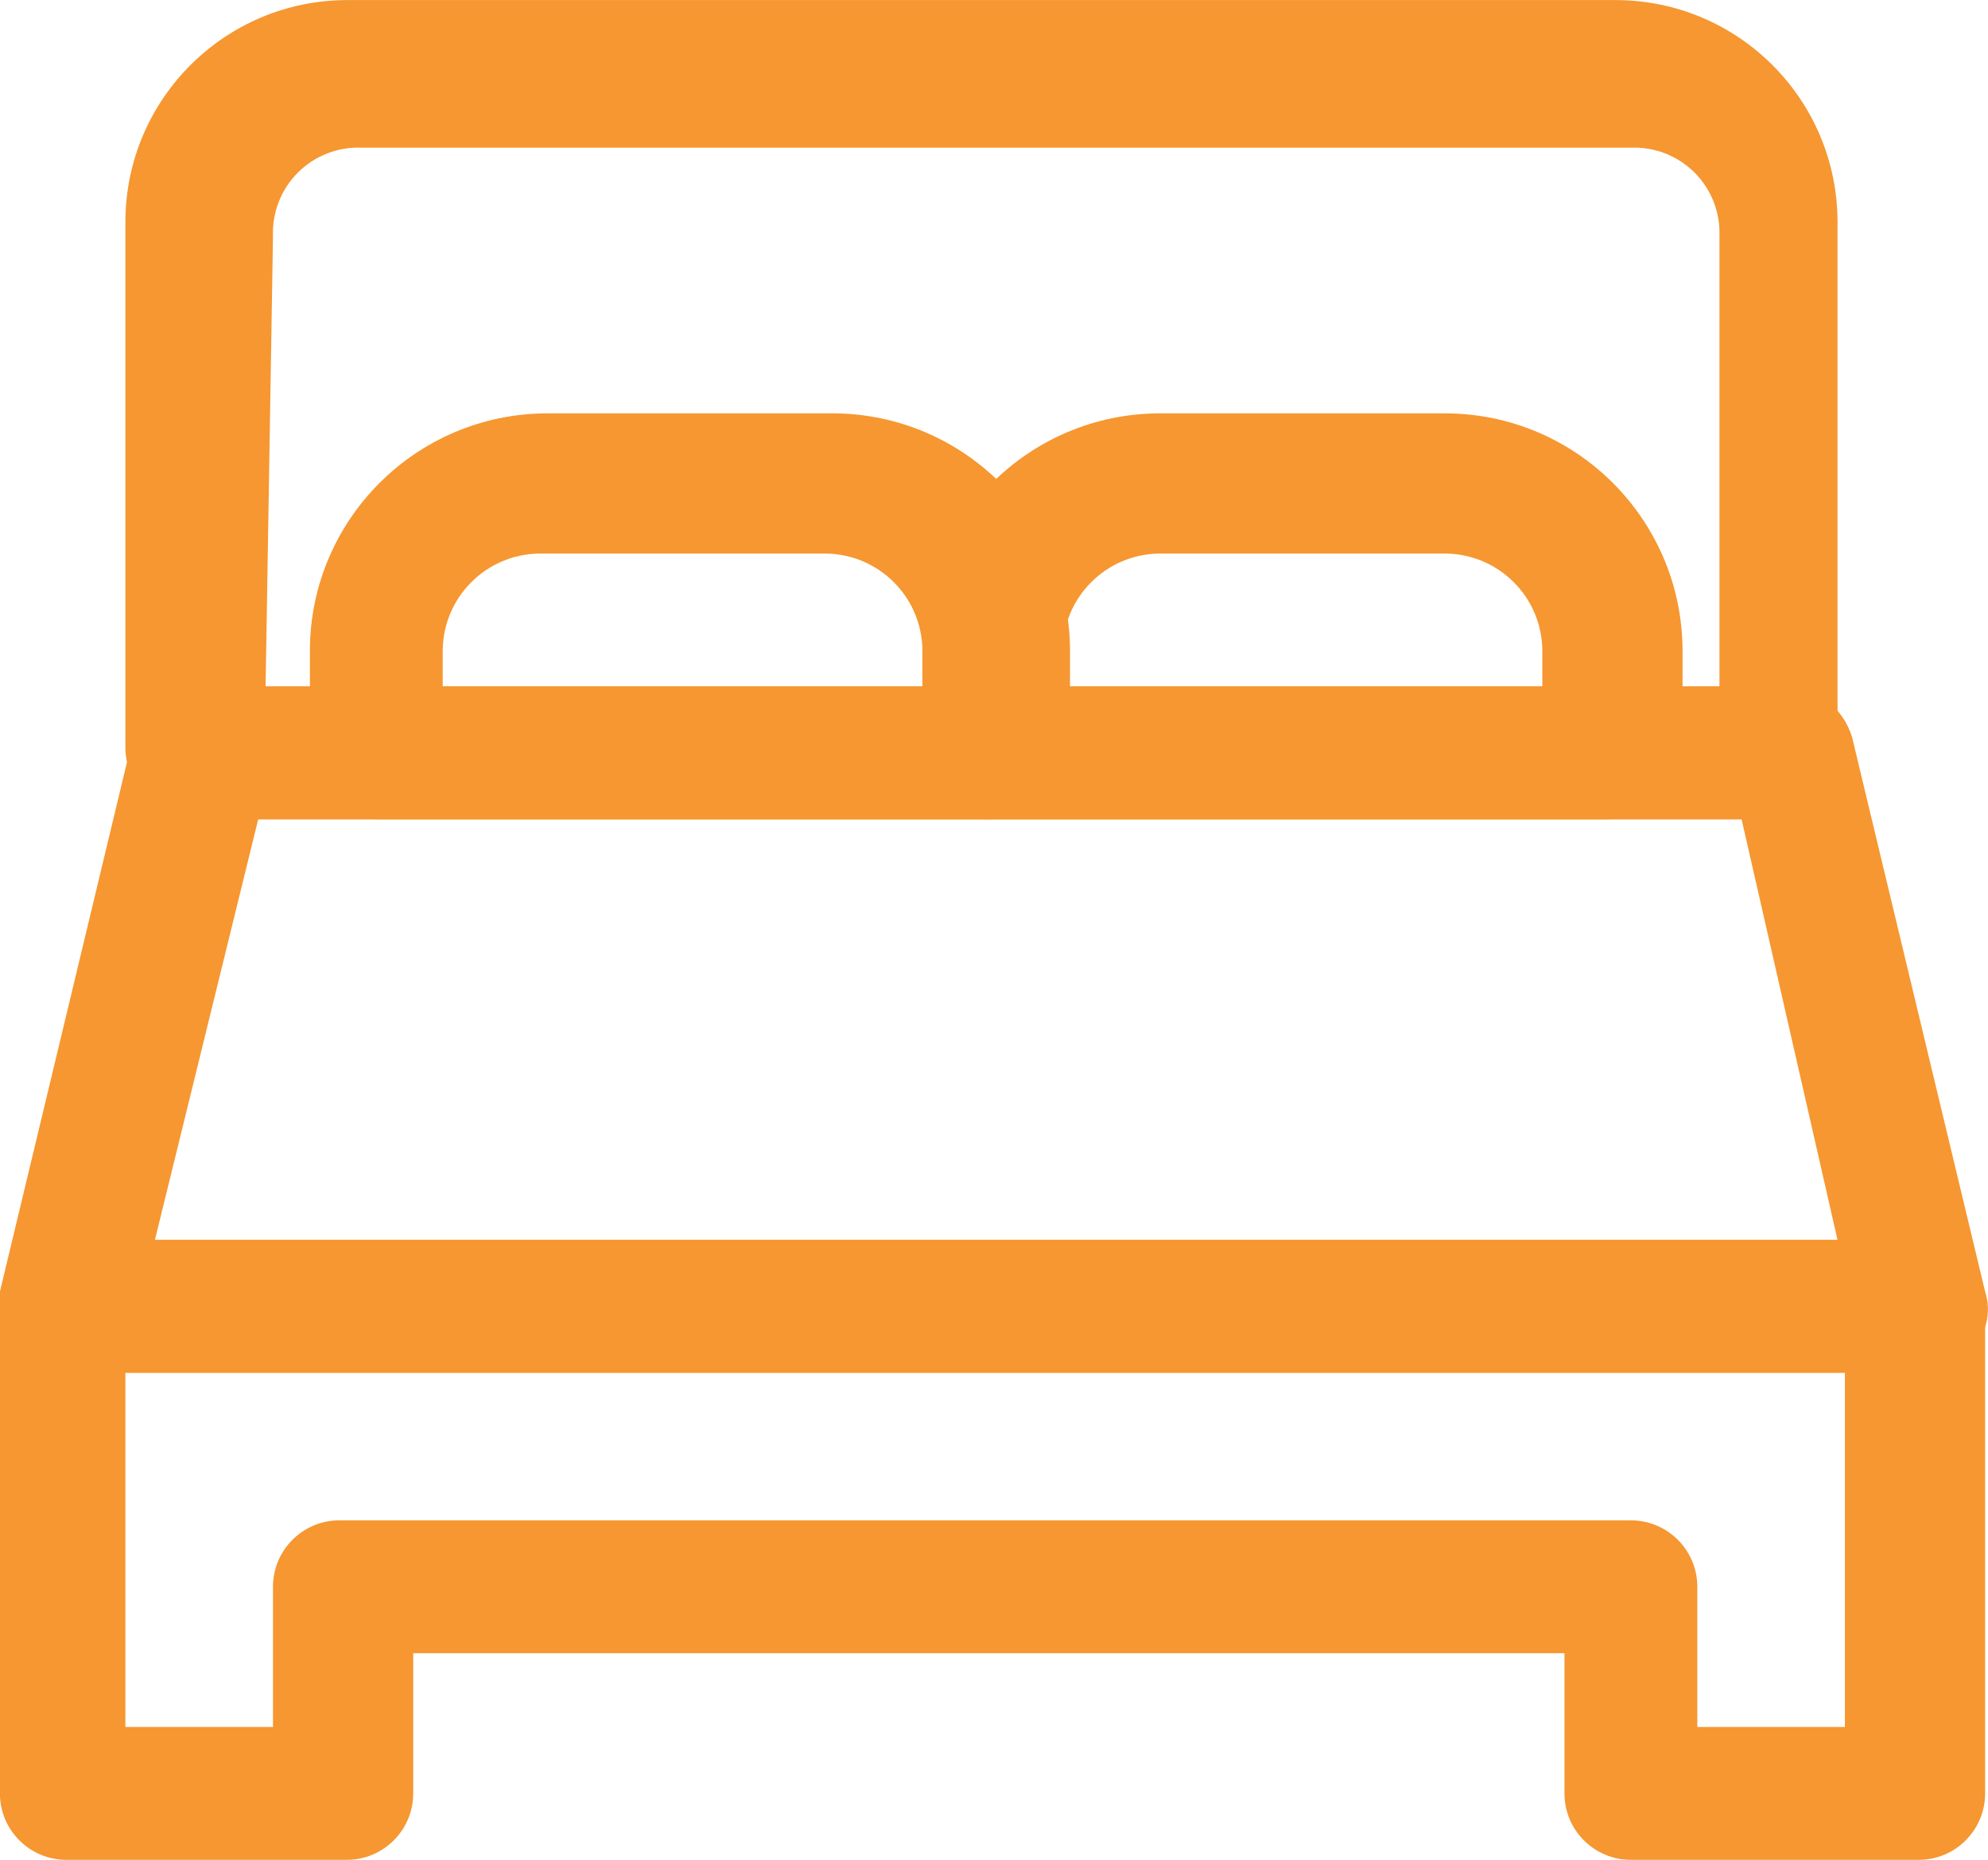
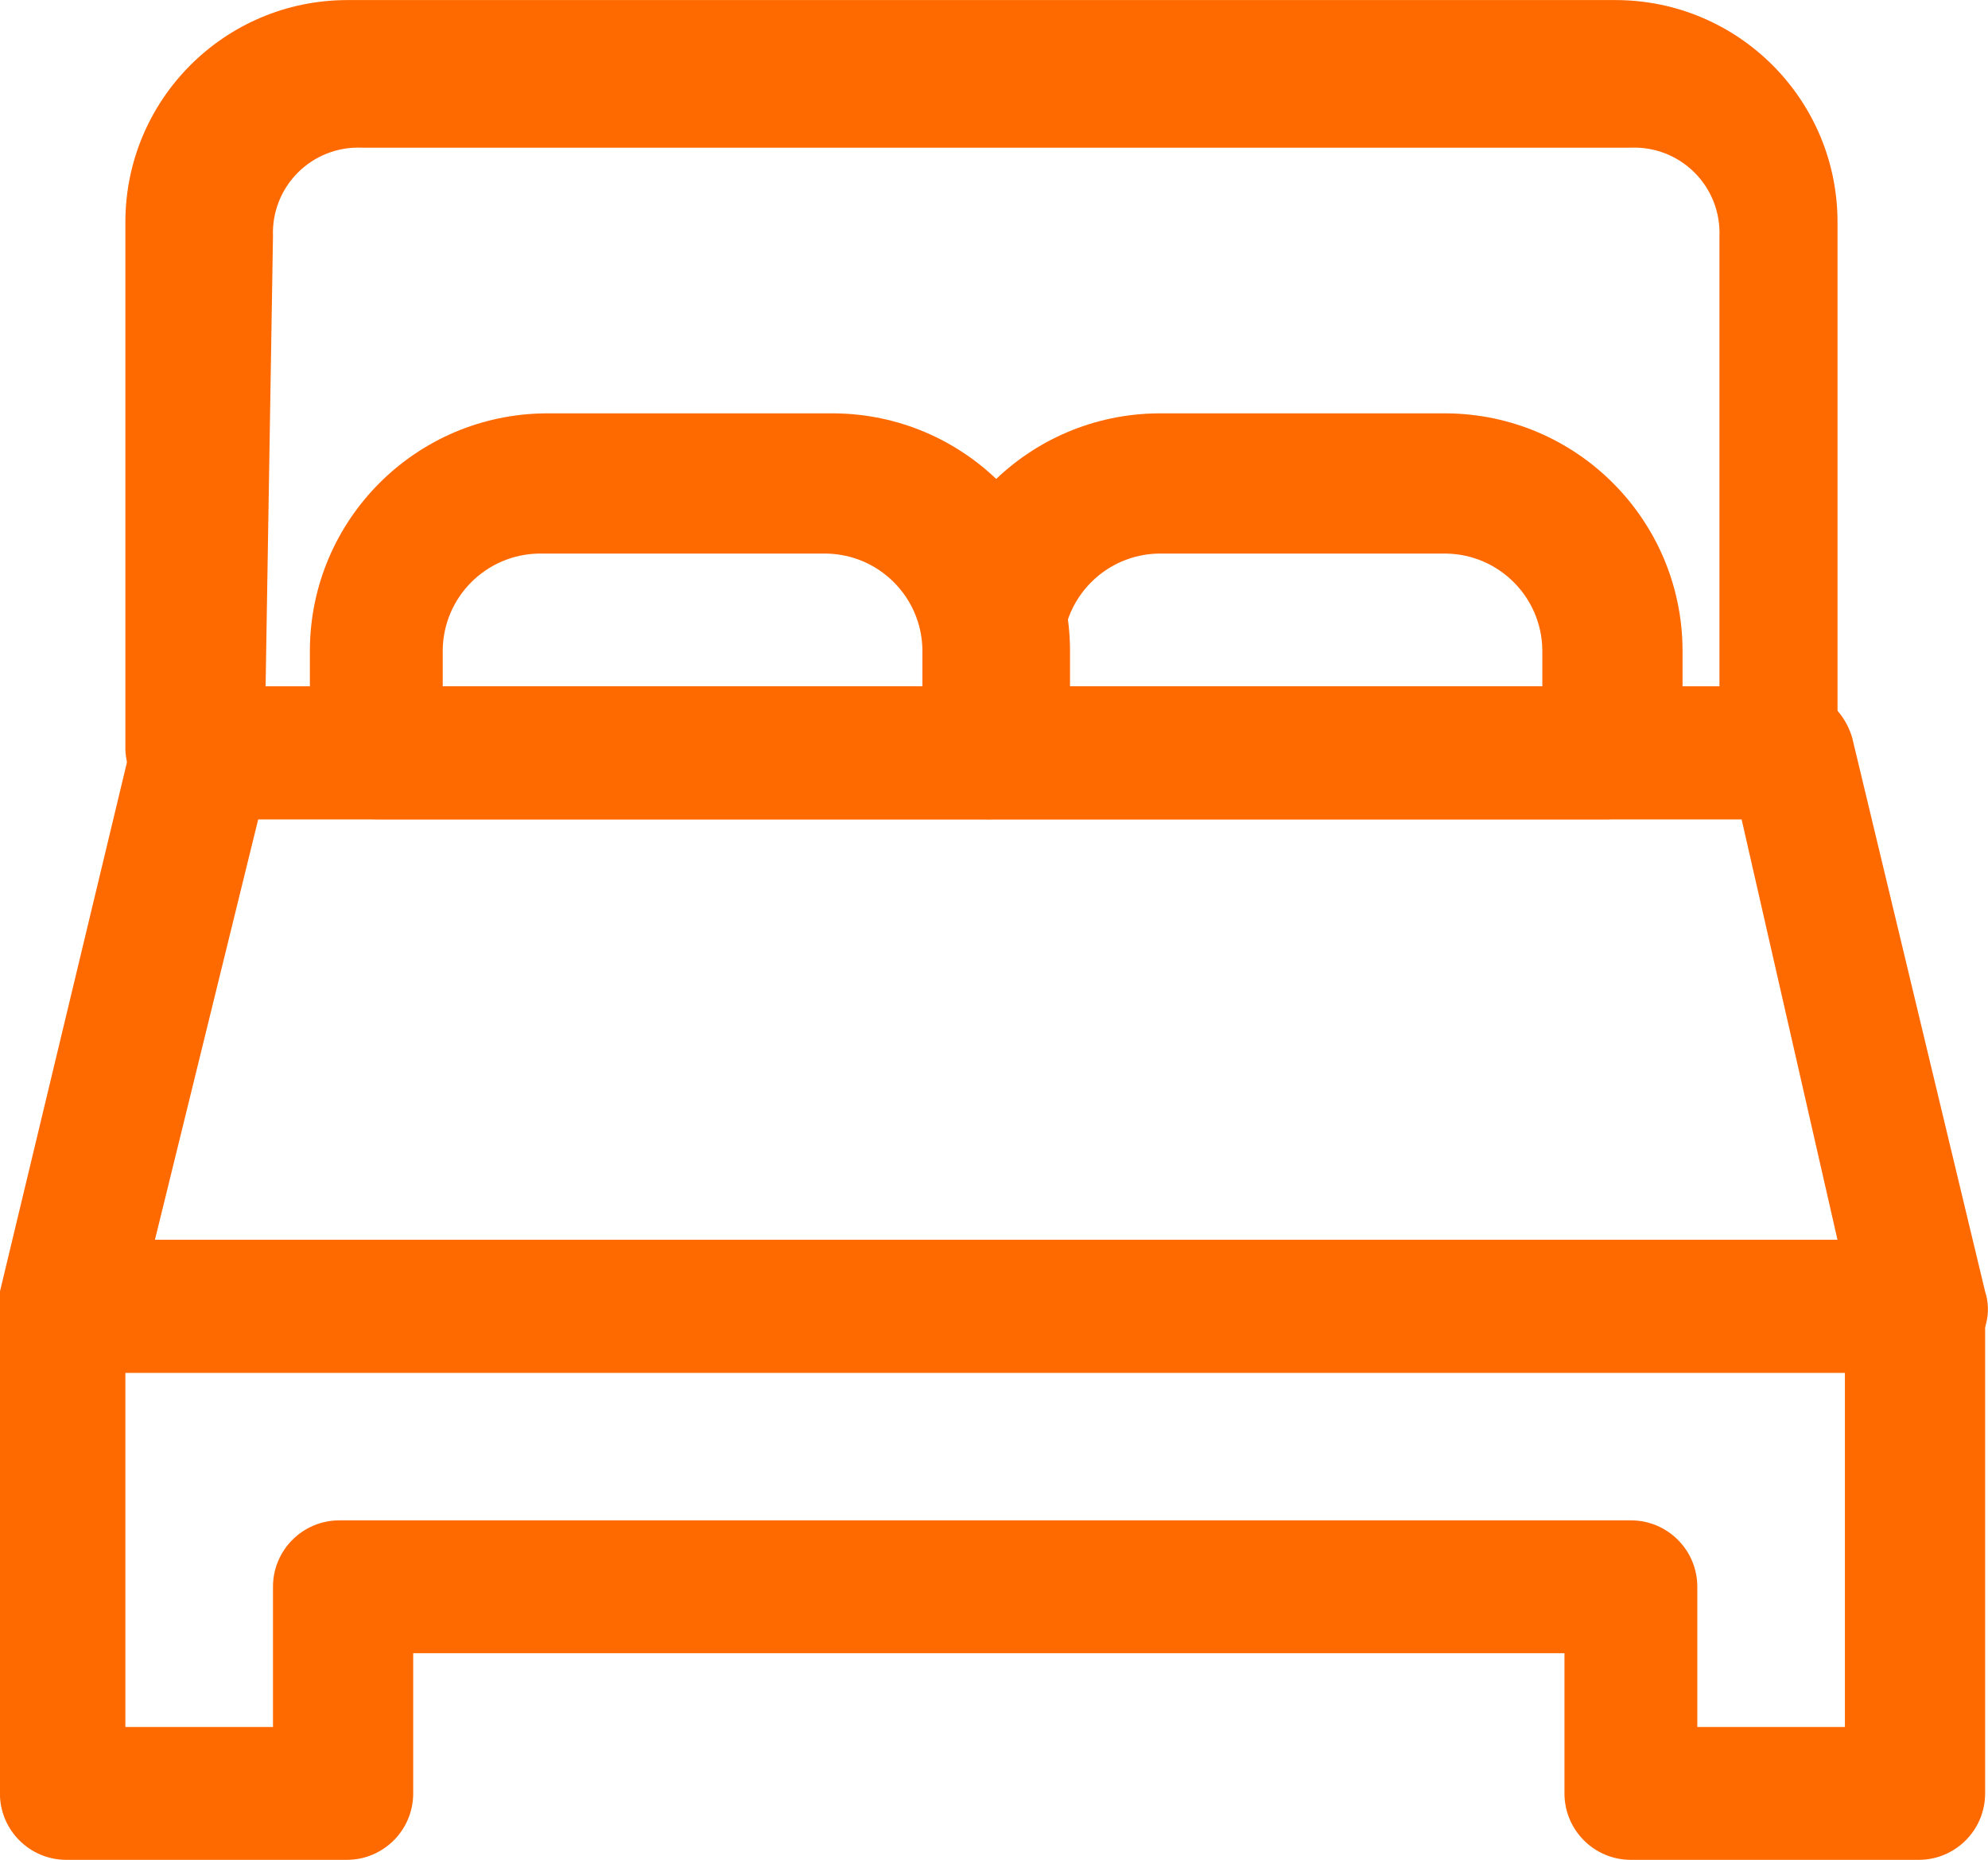
<svg xmlns="http://www.w3.org/2000/svg" width="26.938" height="25.201" viewBox="0 0 26.938 25.201">
  <g id="Group_933" data-name="Group 933" transform="translate(-199.901 -1.699)">
    <g id="Group_674" data-name="Group 674">
-       <path id="Path_166" data-name="Path 166" d="M224.1,12.8H202.6a1.08,1.08,0,0,1-.7-.3.908.908,0,0,1-.3-.7V4.7a3.009,3.009,0,0,1,3-3h17.2a3.009,3.009,0,0,1,3,3v7.1a1.08,1.08,0,0,1-.3.7C224.6,12.7,224.3,12.8,224.1,12.8ZM203.5,11h19.7V4.9A1.155,1.155,0,0,0,222,3.7H204.8a1.155,1.155,0,0,0-1.2,1.2Z" fill="#f69731" />
+       <path id="Path_166" data-name="Path 166" d="M224.1,12.8H202.6a1.08,1.08,0,0,1-.7-.3.908.908,0,0,1-.3-.7V4.7a3.009,3.009,0,0,1,3-3h17.2a3.009,3.009,0,0,1,3,3v7.1a1.08,1.08,0,0,1-.3.7C224.6,12.7,224.3,12.8,224.1,12.8ZM203.5,11h19.7V4.9A1.155,1.155,0,0,0,222,3.7H204.8a1.155,1.155,0,0,0-1.2,1.2Z" fill="#fe6900" />
    </g>
    <g id="Group_677" data-name="Group 677">
      <g id="Group_675" data-name="Group 675">
-         <path id="Path_167" data-name="Path 167" d="M213.3,12.8H205a.9.9,0,0,1-.9-.9V10.5a3.222,3.222,0,0,1,3.2-3.2h3.9a3.222,3.222,0,0,1,3.2,3.2v1.4A1.172,1.172,0,0,1,213.3,12.8ZM205.9,11h6.5v-.5a1.324,1.324,0,0,0-1.3-1.3h-3.9a1.324,1.324,0,0,0-1.3,1.3Z" fill="#f69731" />
+         <path id="Path_167" data-name="Path 167" d="M213.3,12.8H205a.9.9,0,0,1-.9-.9V10.5a3.222,3.222,0,0,1,3.2-3.2h3.9a3.222,3.222,0,0,1,3.2,3.2v1.4A1.172,1.172,0,0,1,213.3,12.8ZM205.9,11h6.5v-.5a1.324,1.324,0,0,0-1.3-1.3h-3.9a1.324,1.324,0,0,0-1.3,1.3Z" fill="#fe6900" />
      </g>
      <g id="Group_676" data-name="Group 676">
-         <path id="Path_168" data-name="Path 168" d="M221.7,12.8h-8.4a.9.9,0,0,1-.9-.9V10.5a3.222,3.222,0,0,1,3.2-3.2h3.9a3.222,3.222,0,0,1,3.2,3.2v1.4A1.063,1.063,0,0,1,221.7,12.8ZM214.3,11h6.5v-.5a1.324,1.324,0,0,0-1.3-1.3h-3.9a1.324,1.324,0,0,0-1.3,1.3Z" fill="#f69731" />
+         <path id="Path_168" data-name="Path 168" d="M221.7,12.8h-8.4a.9.9,0,0,1-.9-.9V10.5a3.222,3.222,0,0,1,3.2-3.2h3.9a3.222,3.222,0,0,1,3.2,3.2v1.4A1.063,1.063,0,0,1,221.7,12.8ZM214.3,11h6.5v-.5a1.324,1.324,0,0,0-1.3-1.3h-3.9a1.324,1.324,0,0,0-1.3,1.3Z" fill="#fe6900" />
      </g>
    </g>
    <g id="Group_678" data-name="Group 678">
-       <path id="Path_169" data-name="Path 169" d="M225.9,20.3H200.8a.908.908,0,0,1-.7-.3,1.077,1.077,0,0,1-.2-.8l1.8-7.5a.961.961,0,0,1,.9-.7h21.5a.961.961,0,0,1,.9.7l1.8,7.5a.778.778,0,0,1-.2.8A.908.908,0,0,1,225.9,20.3ZM202,18.5h22.8l-1.3-5.7H203.4Z" fill="#f69731" />
+       <path id="Path_169" data-name="Path 169" d="M225.9,20.3H200.8a.908.908,0,0,1-.7-.3,1.077,1.077,0,0,1-.2-.8l1.8-7.5a.961.961,0,0,1,.9-.7h21.5a.961.961,0,0,1,.9.7l1.8,7.5a.778.778,0,0,1-.2.8A.908.908,0,0,1,225.9,20.3ZM202,18.5h22.8l-1.3-5.7H203.4Z" fill="#fe6900" />
    </g>
    <g id="Group_679" data-name="Group 679">
-       <path id="Path_170" data-name="Path 170" d="M225.9,26.9H222a.9.9,0,0,1-.9-.9V24.1H205.5V26a.9.9,0,0,1-.9.9h-3.8a.9.9,0,0,1-.9-.9V19.4a.9.9,0,0,1,.9-.9h25.1a.9.9,0,0,1,.9.9V26A.9.9,0,0,1,225.9,26.9Zm-3-1.8h2V20.3H201.6v4.8h2V23.2a.9.9,0,0,1,.9-.9H222a.9.9,0,0,1,.9.9Z" fill="#f69731" />
+       <path id="Path_170" data-name="Path 170" d="M225.9,26.9H222a.9.9,0,0,1-.9-.9V24.1H205.5V26a.9.9,0,0,1-.9.9h-3.8a.9.9,0,0,1-.9-.9V19.4a.9.9,0,0,1,.9-.9h25.1a.9.9,0,0,1,.9.9V26A.9.9,0,0,1,225.9,26.9Zm-3-1.8h2V20.3H201.6v4.8h2V23.2a.9.9,0,0,1,.9-.9H222a.9.9,0,0,1,.9.9Z" fill="#fe6900" />
    </g>
  </g>
</svg>
